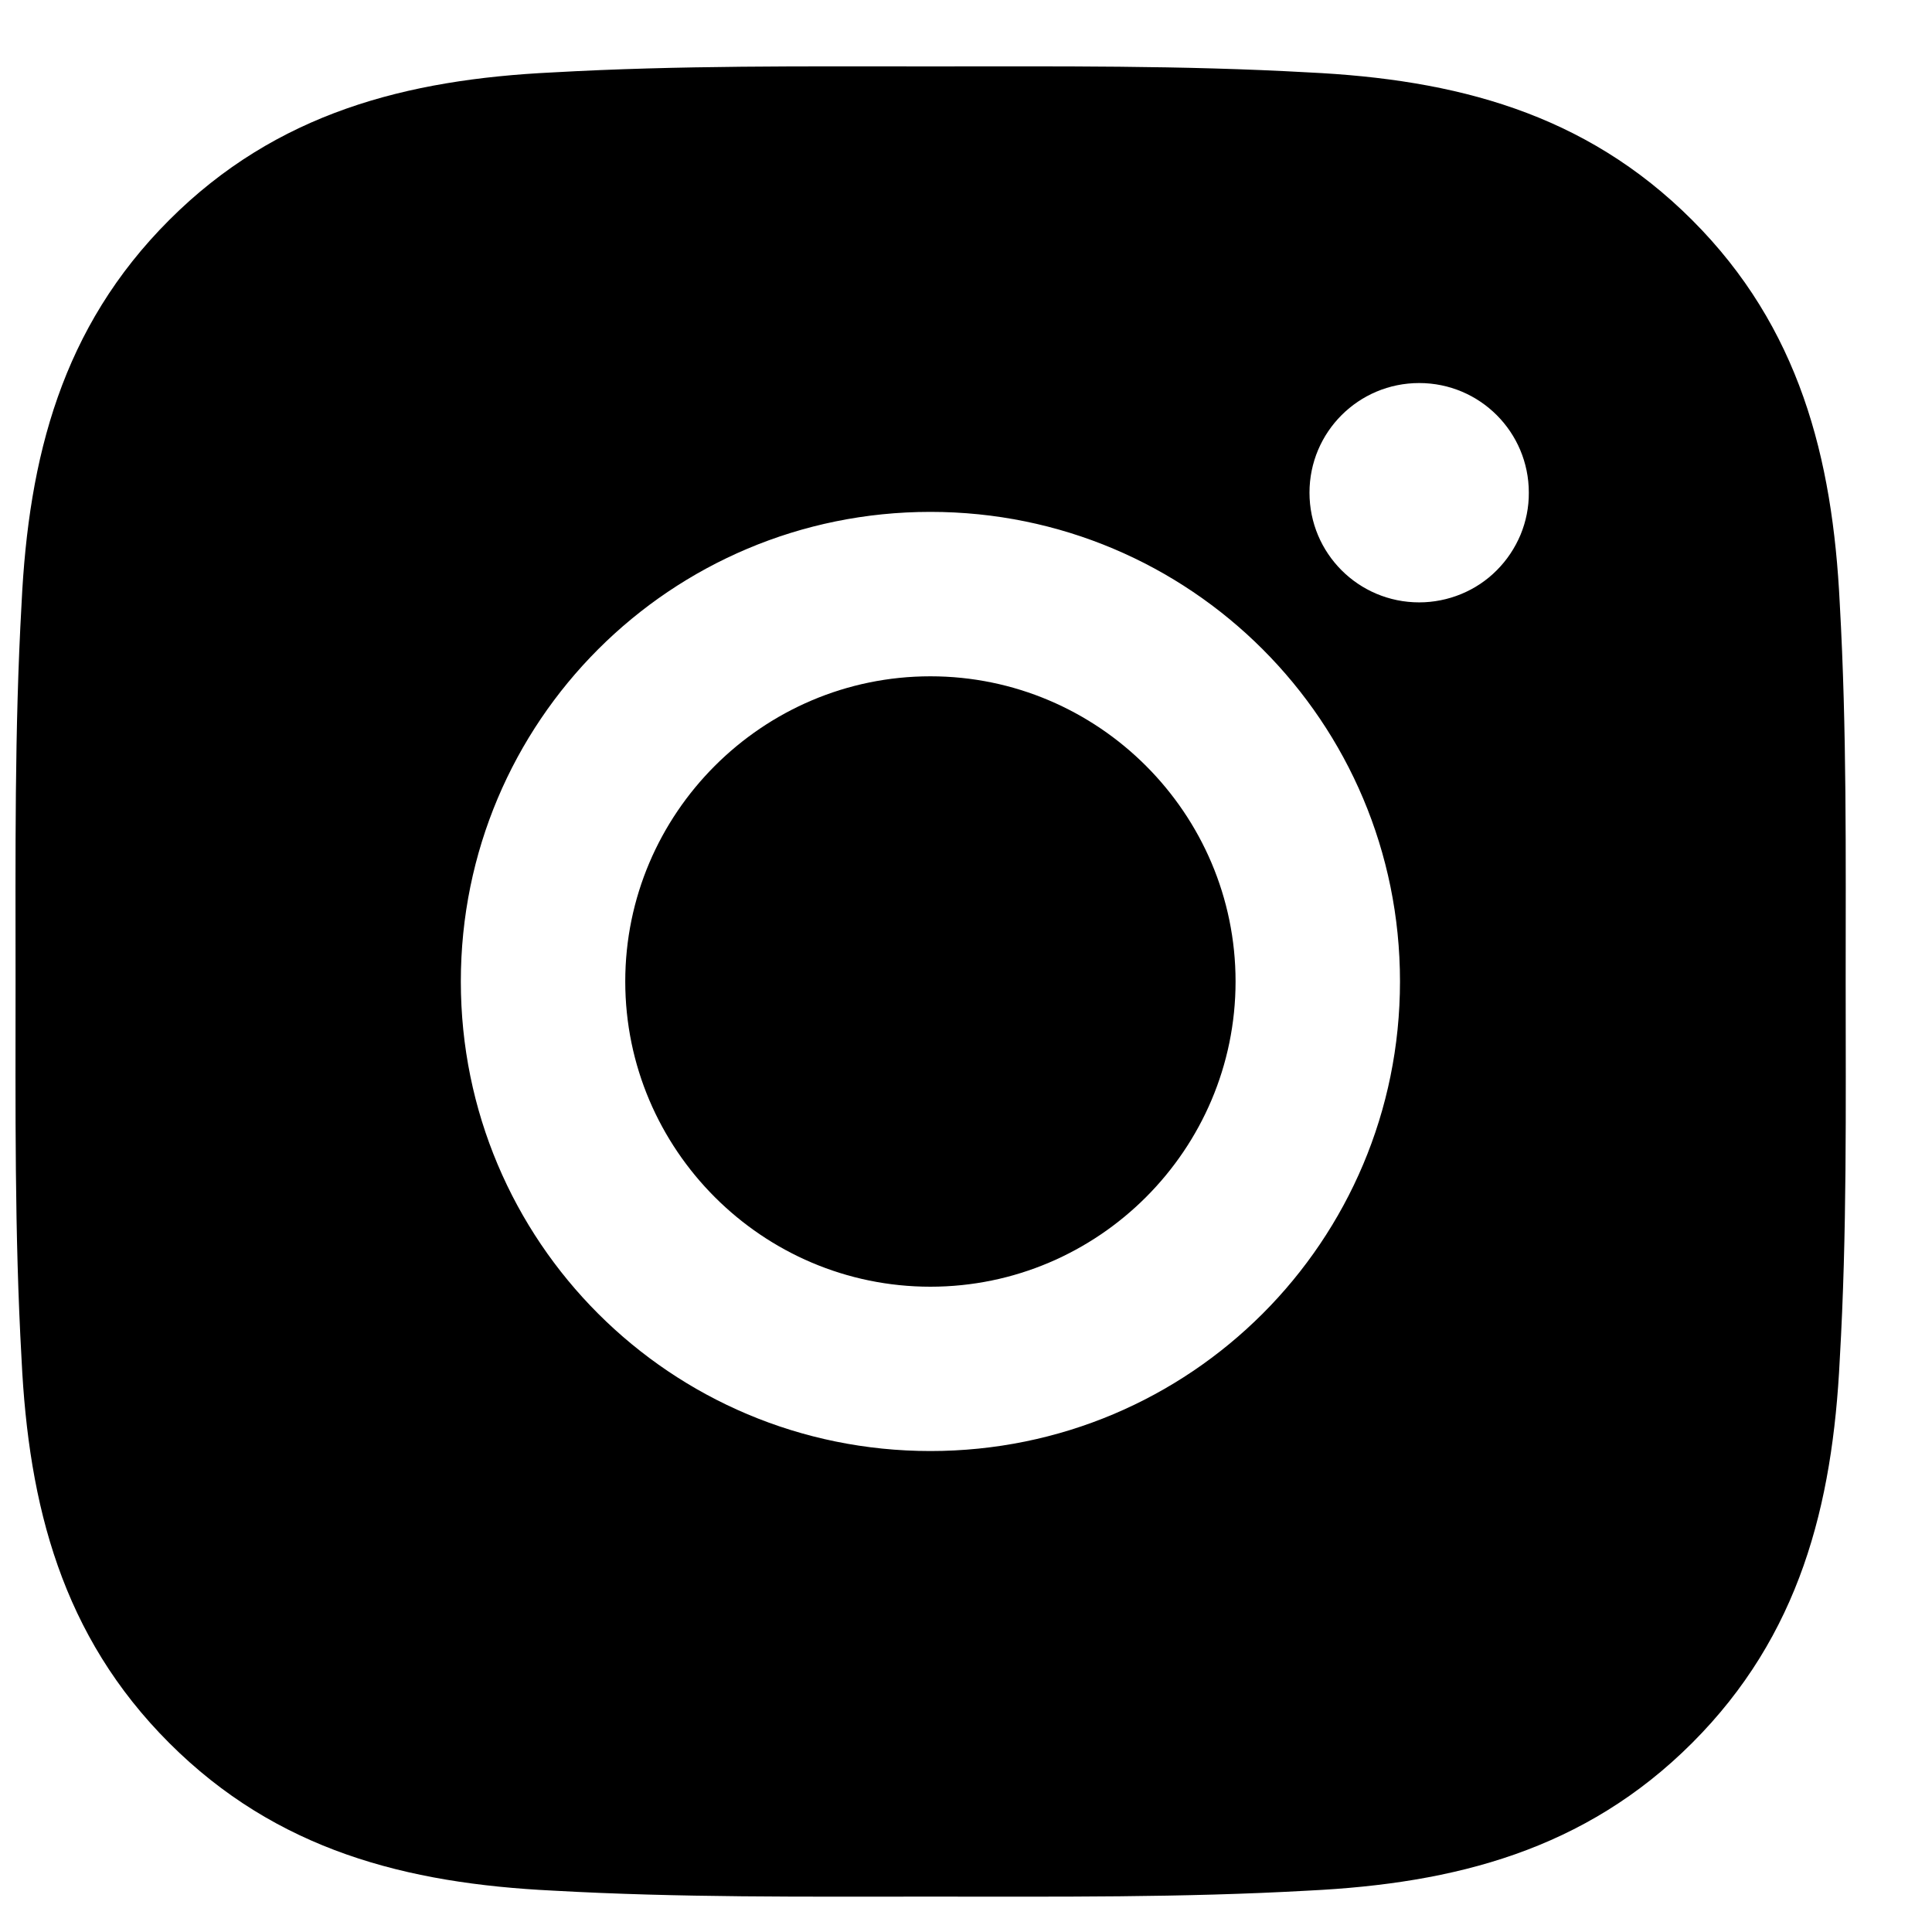
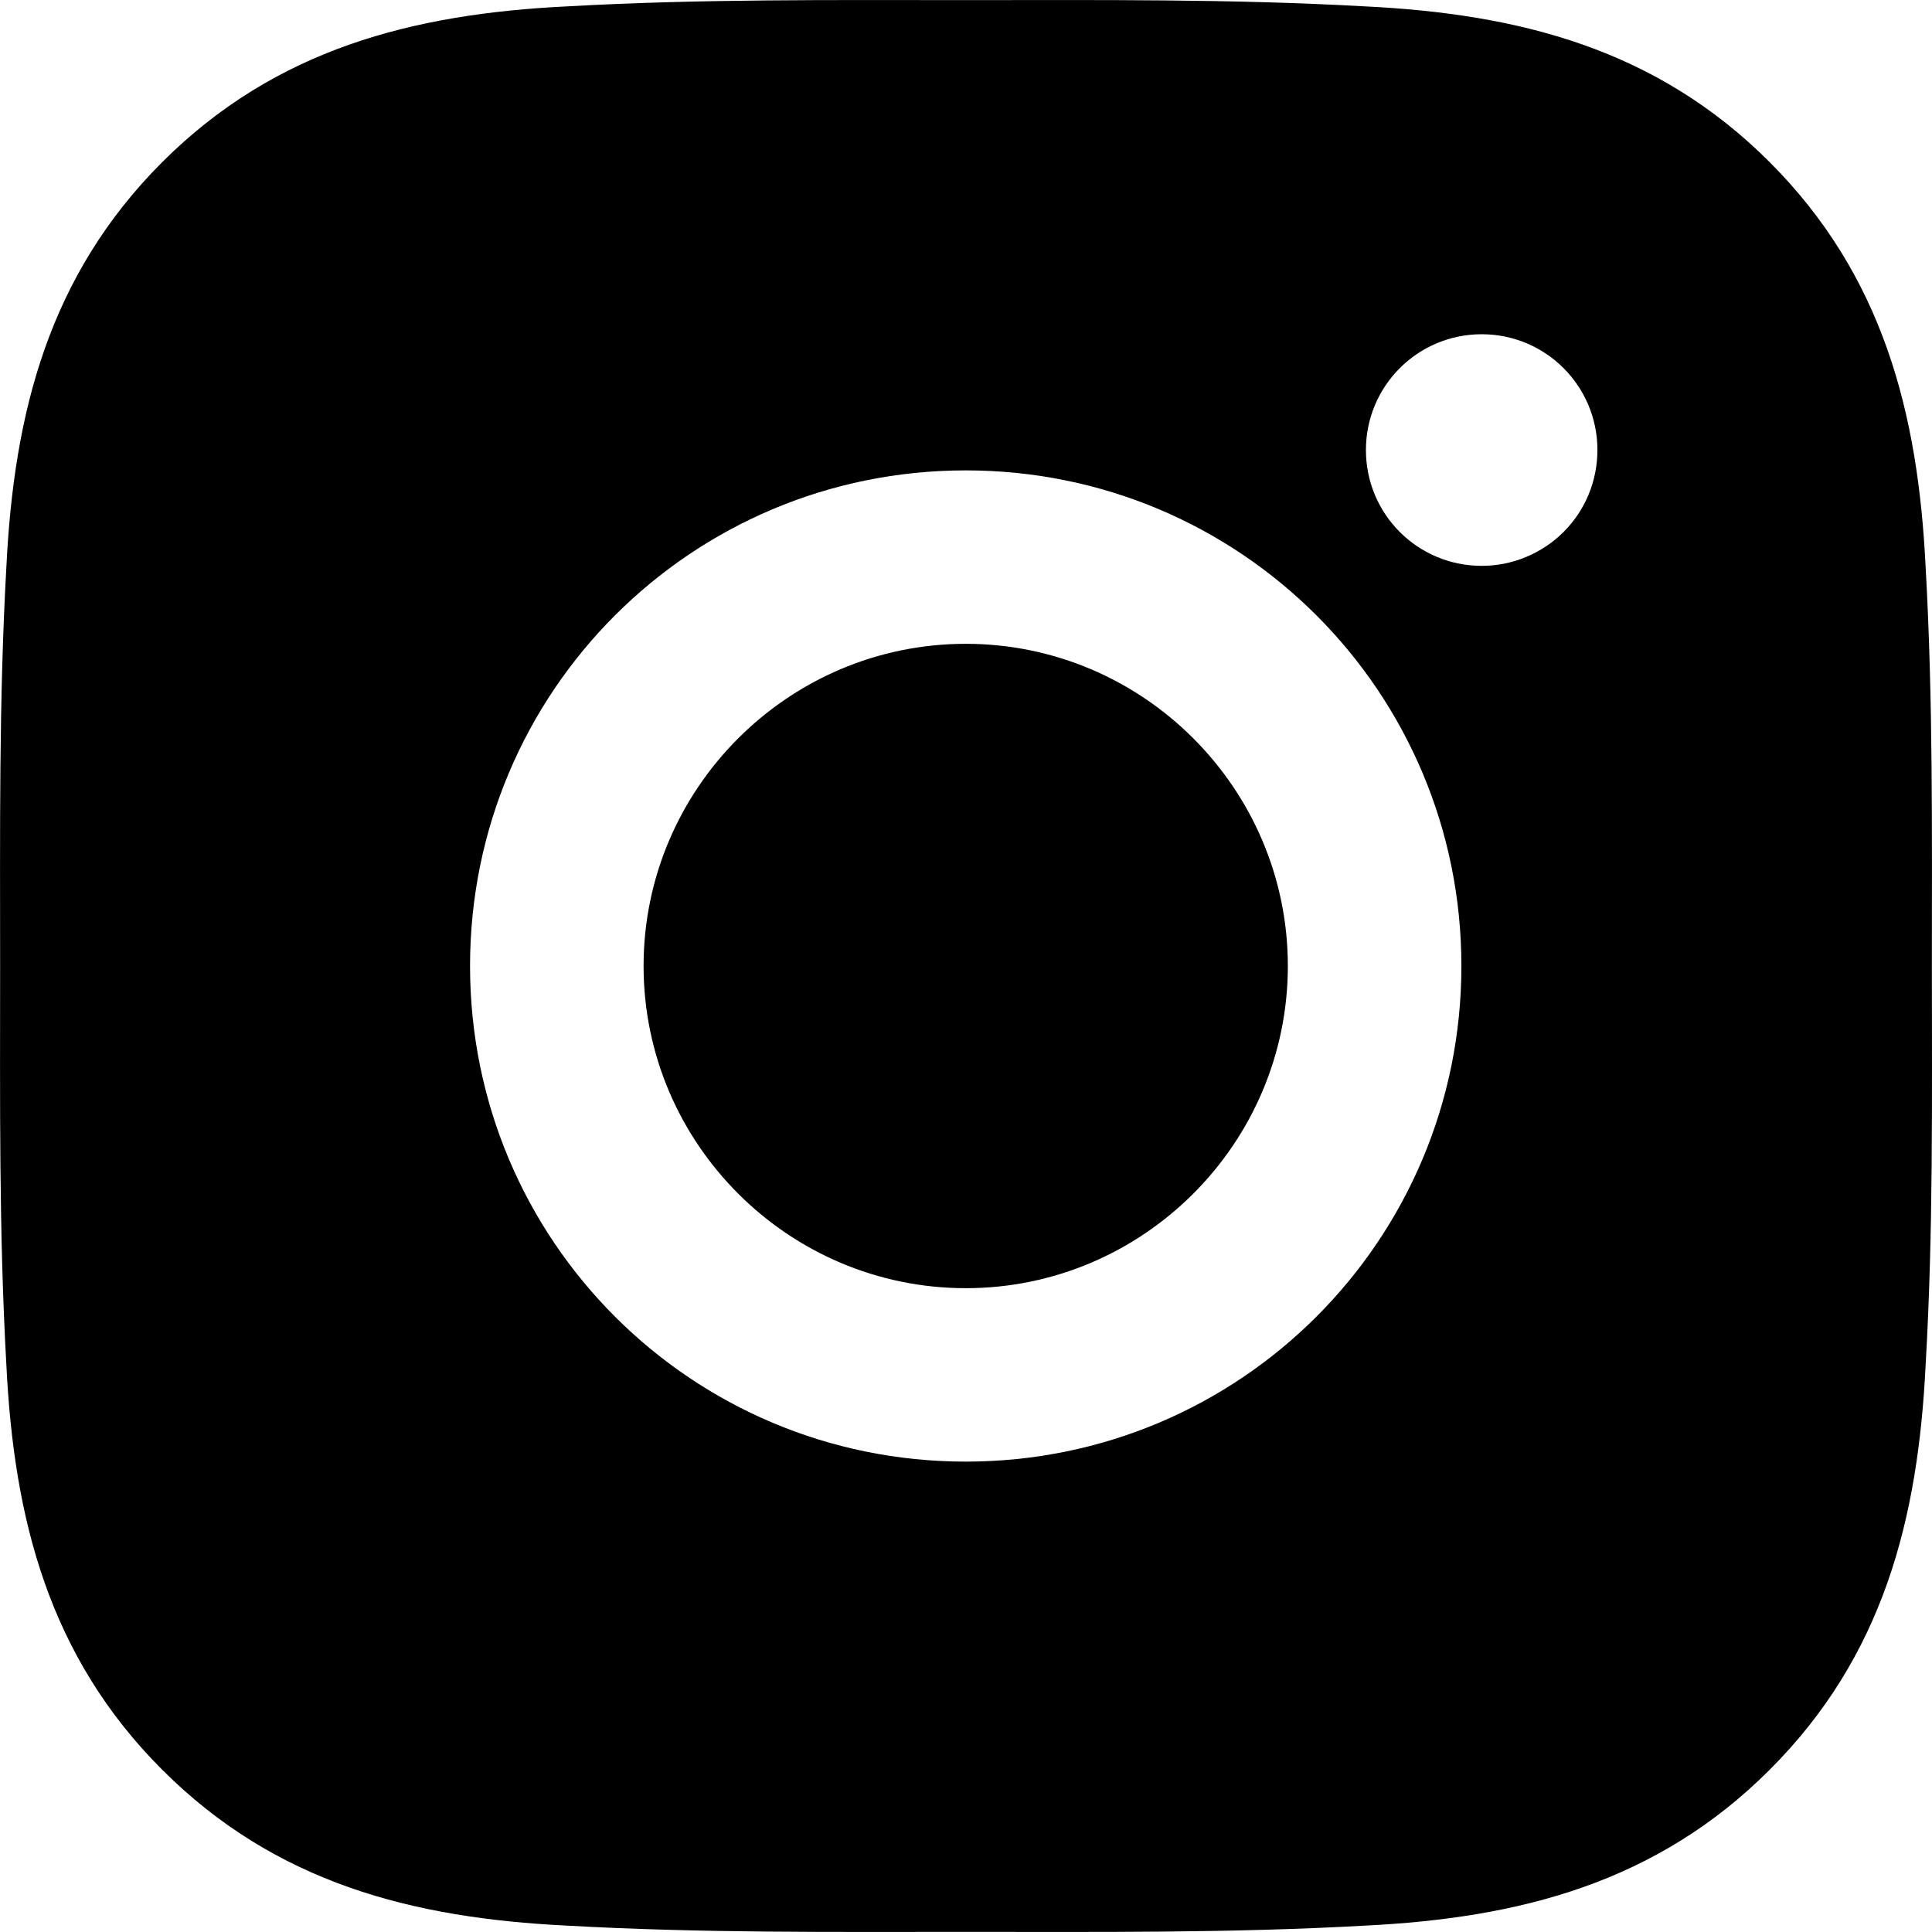
- <svg xmlns="http://www.w3.org/2000/svg" width="20" height="20" viewBox="0 0 19 19" fill="none">
-   <path d="M9.15 6.651C7.497 6.651 6.149 8 6.149 9.652C6.149 11.305 7.497 12.654 9.15 12.654C10.803 12.654 12.151 11.305 12.151 9.652C12.151 8 10.803 6.651 9.15 6.651ZM18.151 9.652C18.151 8.409 18.163 7.178 18.093 5.937C18.023 4.496 17.694 3.217 16.641 2.164C15.585 1.108 14.308 0.781 12.867 0.712C11.624 0.642 10.393 0.653 9.152 0.653C7.909 0.653 6.678 0.642 5.437 0.712C3.996 0.781 2.717 1.11 1.664 2.164C0.608 3.22 0.281 4.496 0.212 5.937C0.142 7.18 0.153 8.412 0.153 9.652C0.153 10.893 0.142 12.127 0.212 13.367C0.281 14.808 0.61 16.087 1.664 17.141C2.72 18.197 3.996 18.523 5.437 18.593C6.68 18.663 7.912 18.652 9.152 18.652C10.395 18.652 11.627 18.663 12.867 18.593C14.308 18.523 15.587 18.195 16.641 17.141C17.697 16.085 18.023 14.808 18.093 13.367C18.165 12.127 18.151 10.895 18.151 9.652V9.652ZM9.15 14.27C6.595 14.27 4.532 12.208 4.532 9.652C4.532 7.097 6.595 5.034 9.15 5.034C11.705 5.034 13.768 7.097 13.768 9.652C13.768 12.208 11.705 14.27 9.15 14.27ZM13.957 5.924C13.36 5.924 12.878 5.442 12.878 4.845C12.878 4.249 13.36 3.767 13.957 3.767C14.553 3.767 15.035 4.249 15.035 4.845C15.036 4.987 15.008 5.127 14.954 5.258C14.899 5.389 14.82 5.508 14.72 5.608C14.62 5.709 14.501 5.788 14.37 5.842C14.239 5.896 14.098 5.924 13.957 5.924V5.924Z" fill="currentColor" />
+ <svg xmlns="http://www.w3.org/2000/svg" viewBox="0 0 17 17" fill="none">
+   <path d="M8.498 5.665C6.937 5.665 5.663 6.939 5.663 8.5C5.663 10.061 6.937 11.335 8.498 11.335C10.059 11.335 11.332 10.061 11.332 8.5C11.332 6.939 10.059 5.665 8.498 5.665ZM16.999 8.5C16.999 7.326 17.01 6.163 16.944 4.991C16.878 3.63 16.567 2.423 15.572 1.427C14.575 0.43 13.369 0.122 12.008 0.056C10.835 -0.01 9.671 0.001 8.5 0.001C7.326 0.001 6.163 -0.01 4.991 0.056C3.63 0.122 2.423 0.432 1.427 1.427C0.43 2.425 0.122 3.63 0.056 4.991C-0.01 6.165 0.001 7.328 0.001 8.5C0.001 9.672 -0.01 10.837 0.056 12.009C0.122 13.37 0.432 14.577 1.427 15.572C2.425 16.57 3.63 16.878 4.991 16.944C6.165 17.01 7.328 16.999 8.5 16.999C9.674 16.999 10.837 17.01 12.008 16.944C13.369 16.878 14.577 16.568 15.572 15.572C16.57 14.575 16.878 13.37 16.944 12.009C17.012 10.837 16.999 9.674 16.999 8.5ZM8.498 12.861C6.084 12.861 4.136 10.914 4.136 8.5C4.136 6.086 6.084 4.139 8.498 4.139C10.911 4.139 12.859 6.086 12.859 8.5C12.859 10.914 10.911 12.861 8.498 12.861ZM13.038 4.979C12.474 4.979 12.019 4.524 12.019 3.96C12.019 3.397 12.474 2.941 13.038 2.941C13.601 2.941 14.056 3.397 14.056 3.96C14.056 4.094 14.03 4.226 13.979 4.35C13.928 4.474 13.853 4.586 13.758 4.681C13.664 4.775 13.551 4.85 13.428 4.901C13.304 4.953 13.171 4.979 13.038 4.979Z" fill="currentColor" />
</svg>
